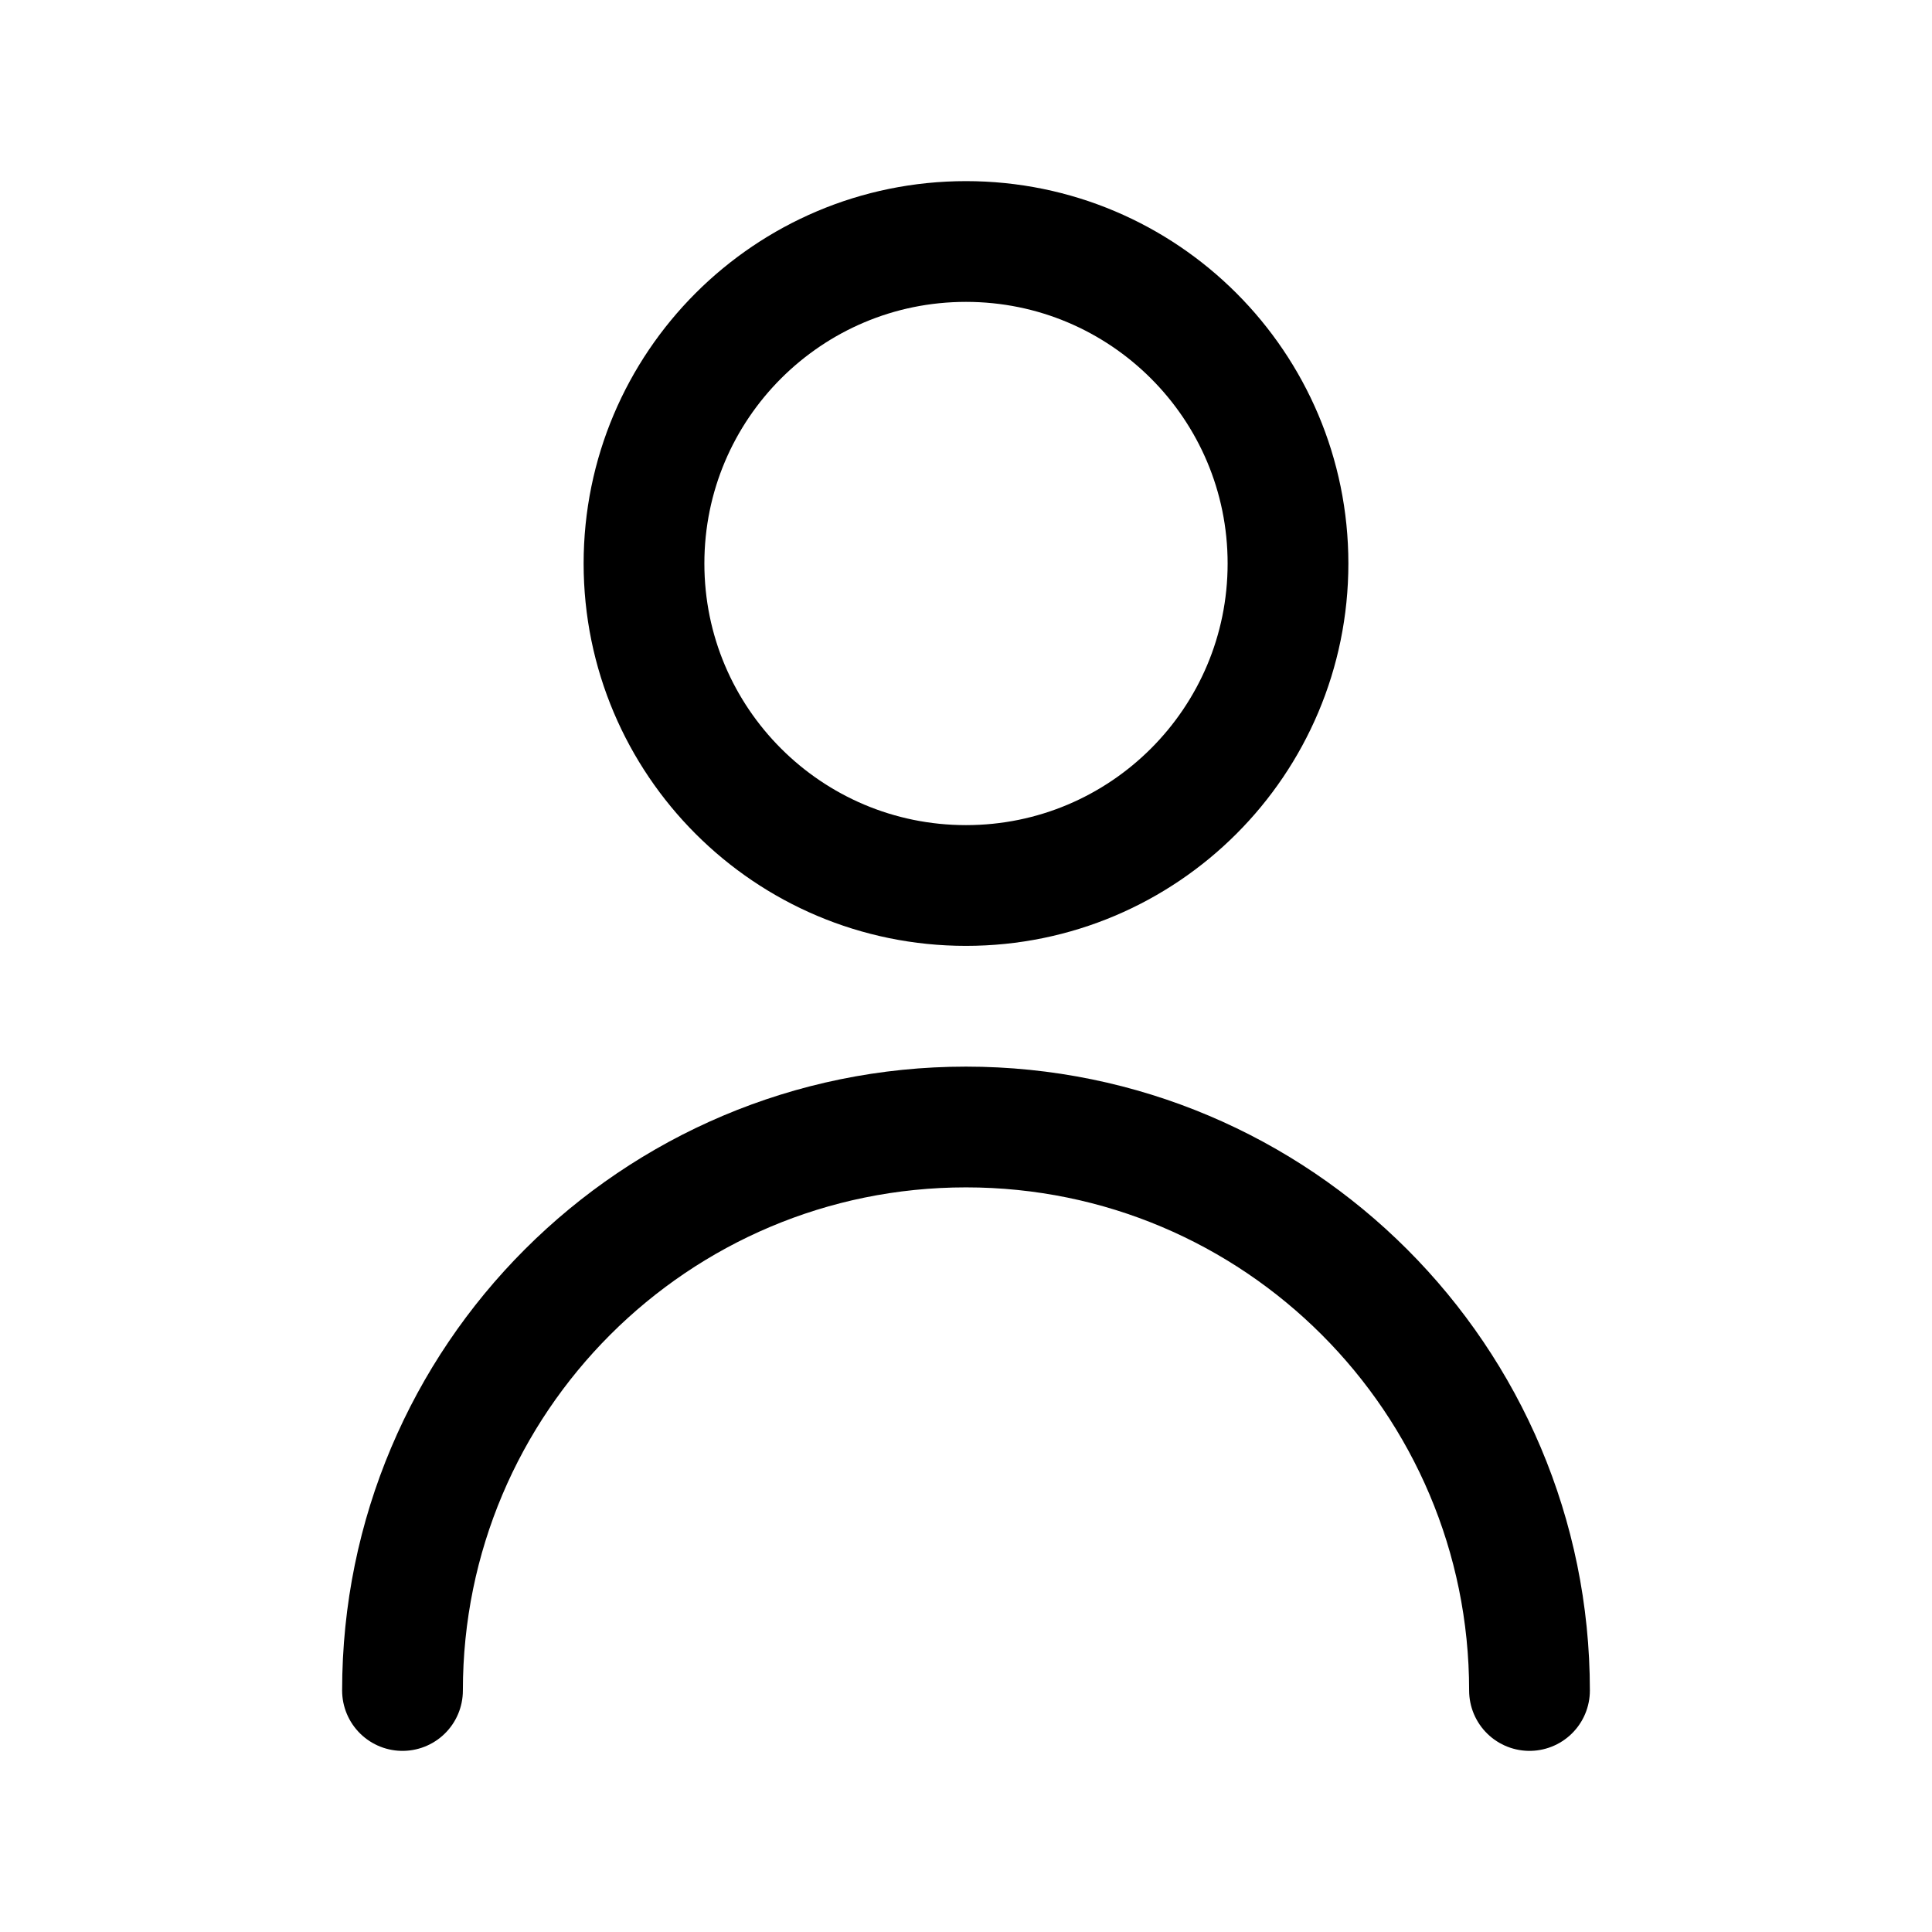
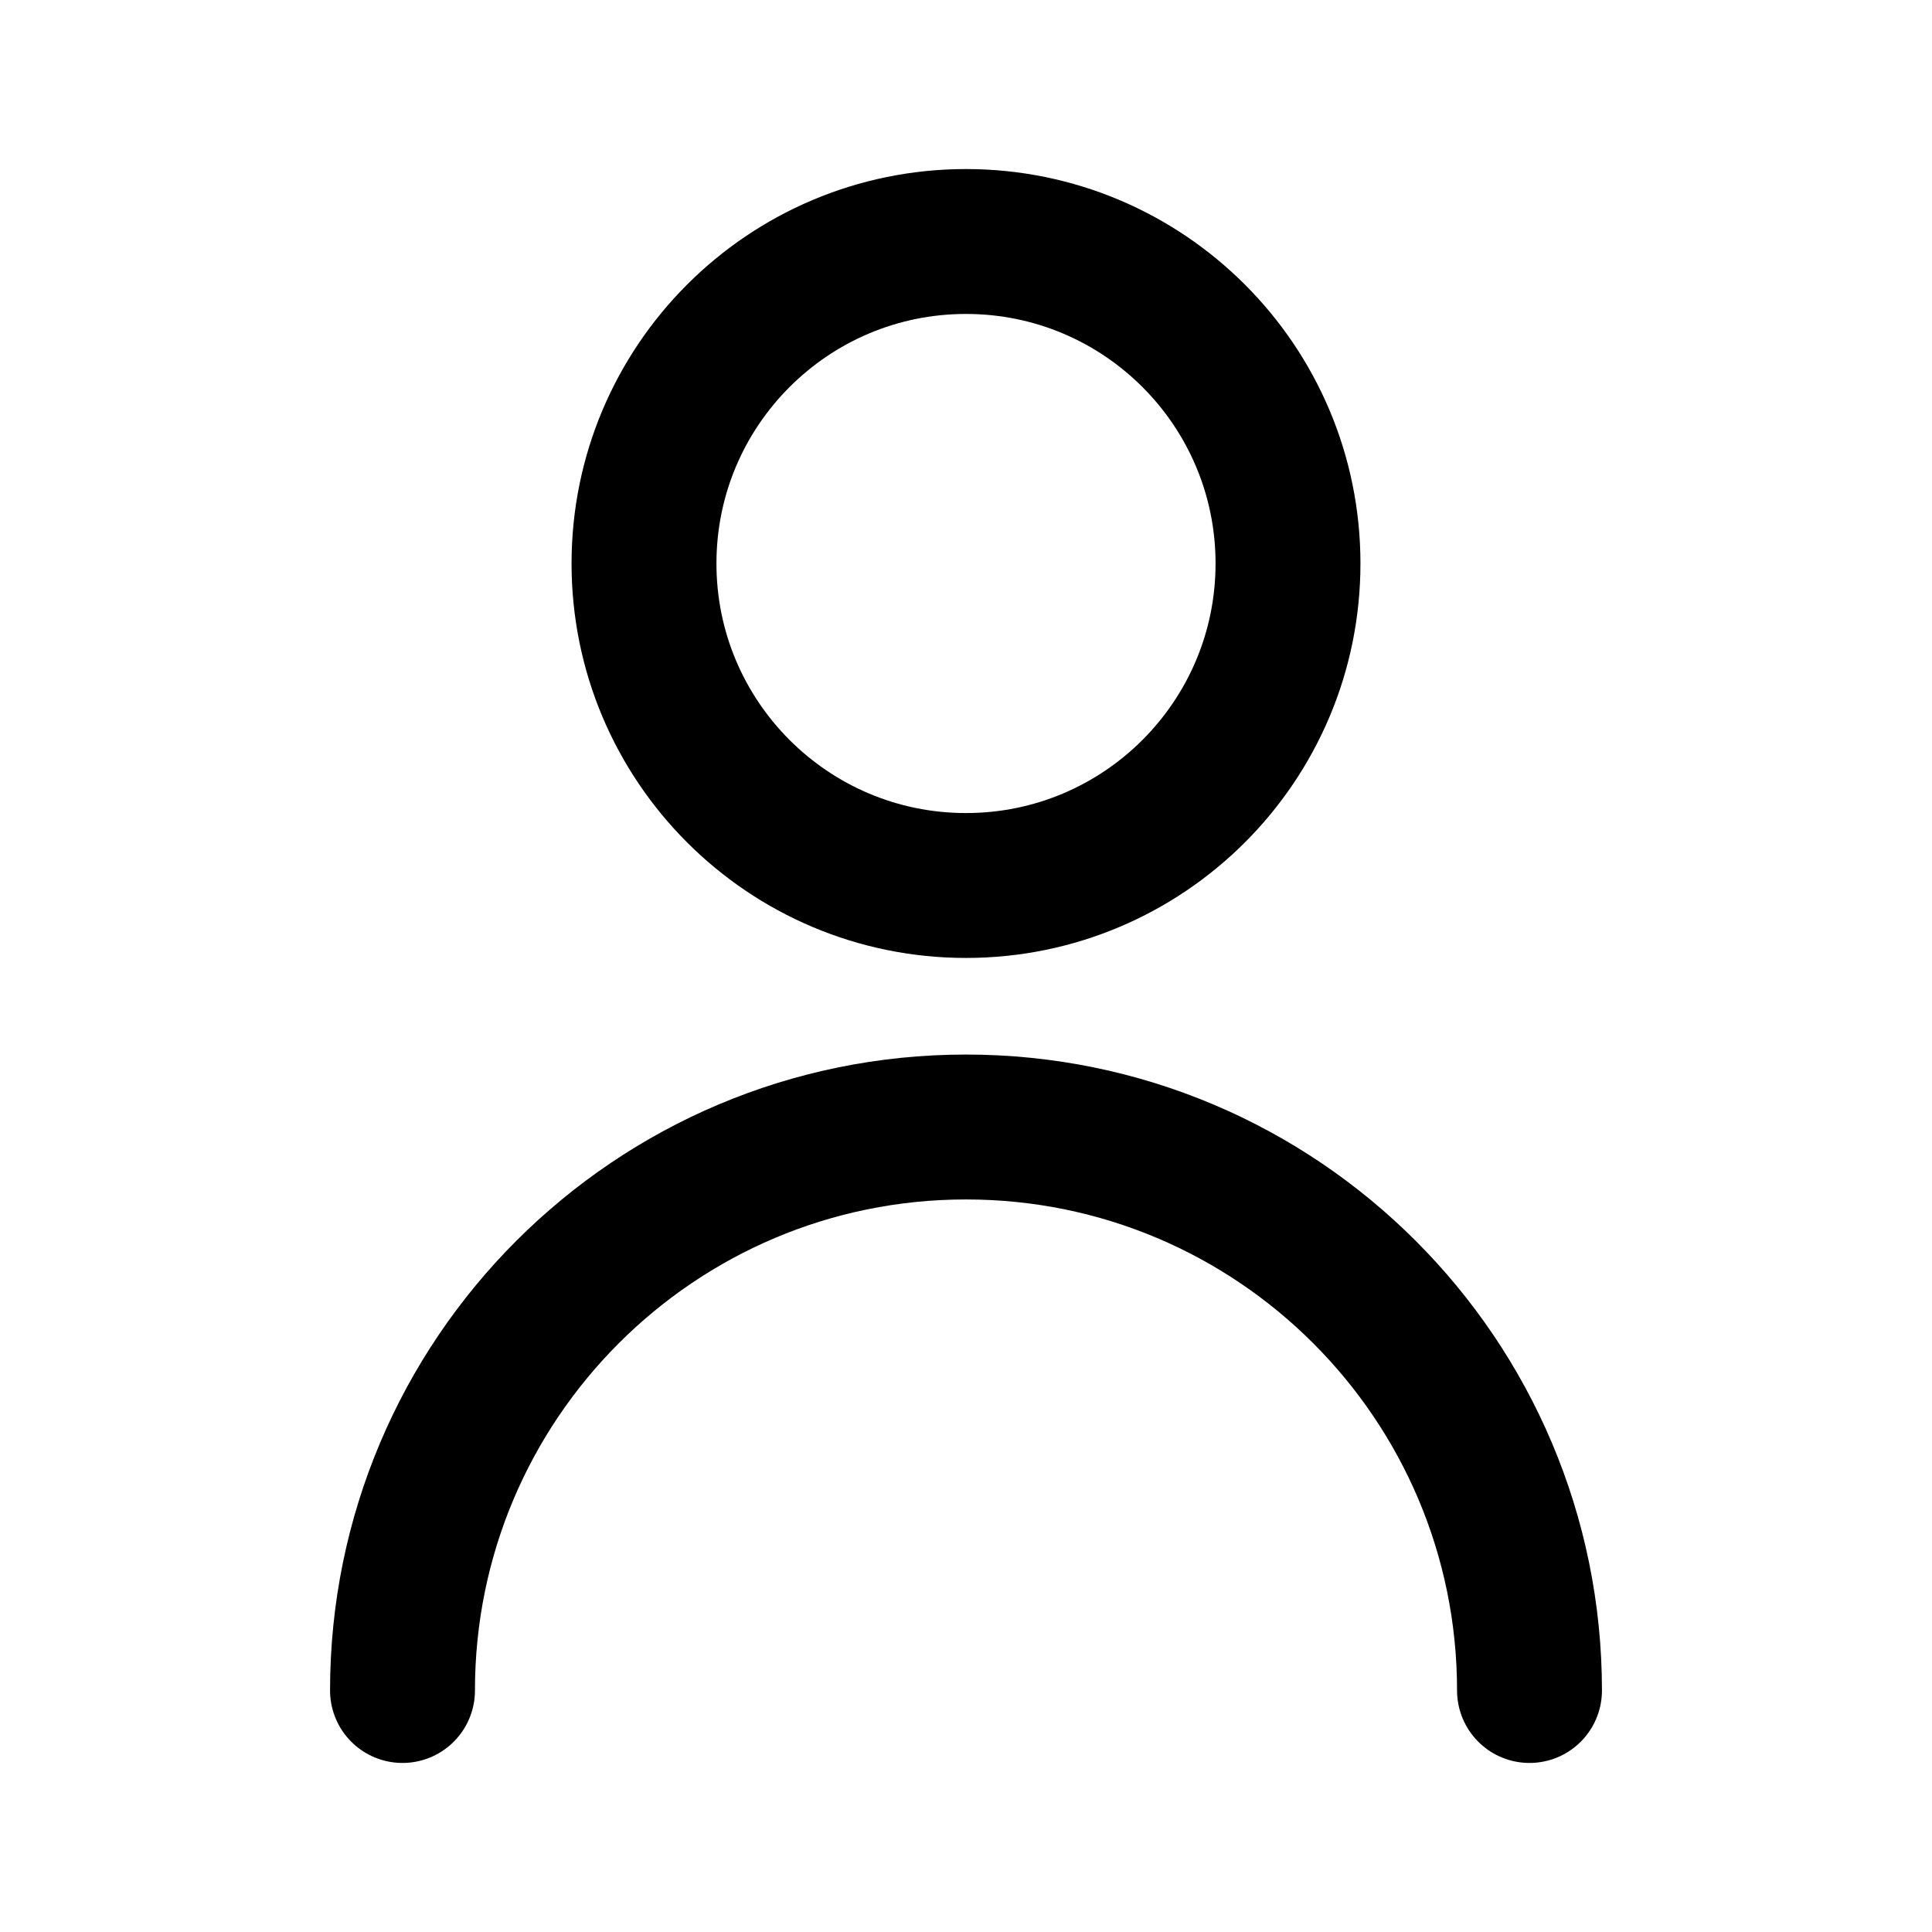
<svg xmlns="http://www.w3.org/2000/svg" width="24" height="24" viewBox="0 0 24 24" fill="none">
-   <path d="M5 21C5 17.134 8.134 14 12 14C15.866 14 19 17.134 19 21M16 7C16 9.209 14.209 11 12 11C9.791 11 8 9.209 8 7C8 4.791 9.791 3 12 3C14.209 3 16 4.791 16 7Z" stroke="black" stroke-width="1.5" stroke-linecap="round" stroke-linejoin="round" />
+   <path d="M5 21C5 17.134 8.134 14 12 14C15.866 14 19 17.134 19 21M16 7C16 9.209 14.209 11 12 11C9.791 11 8 9.209 8 7C8 4.791 9.791 3 12 3C14.209 3 16 4.791 16 7Z" stroke="black" stroke-width="1.8" stroke-linecap="round" stroke-linejoin="round" />
</svg>
